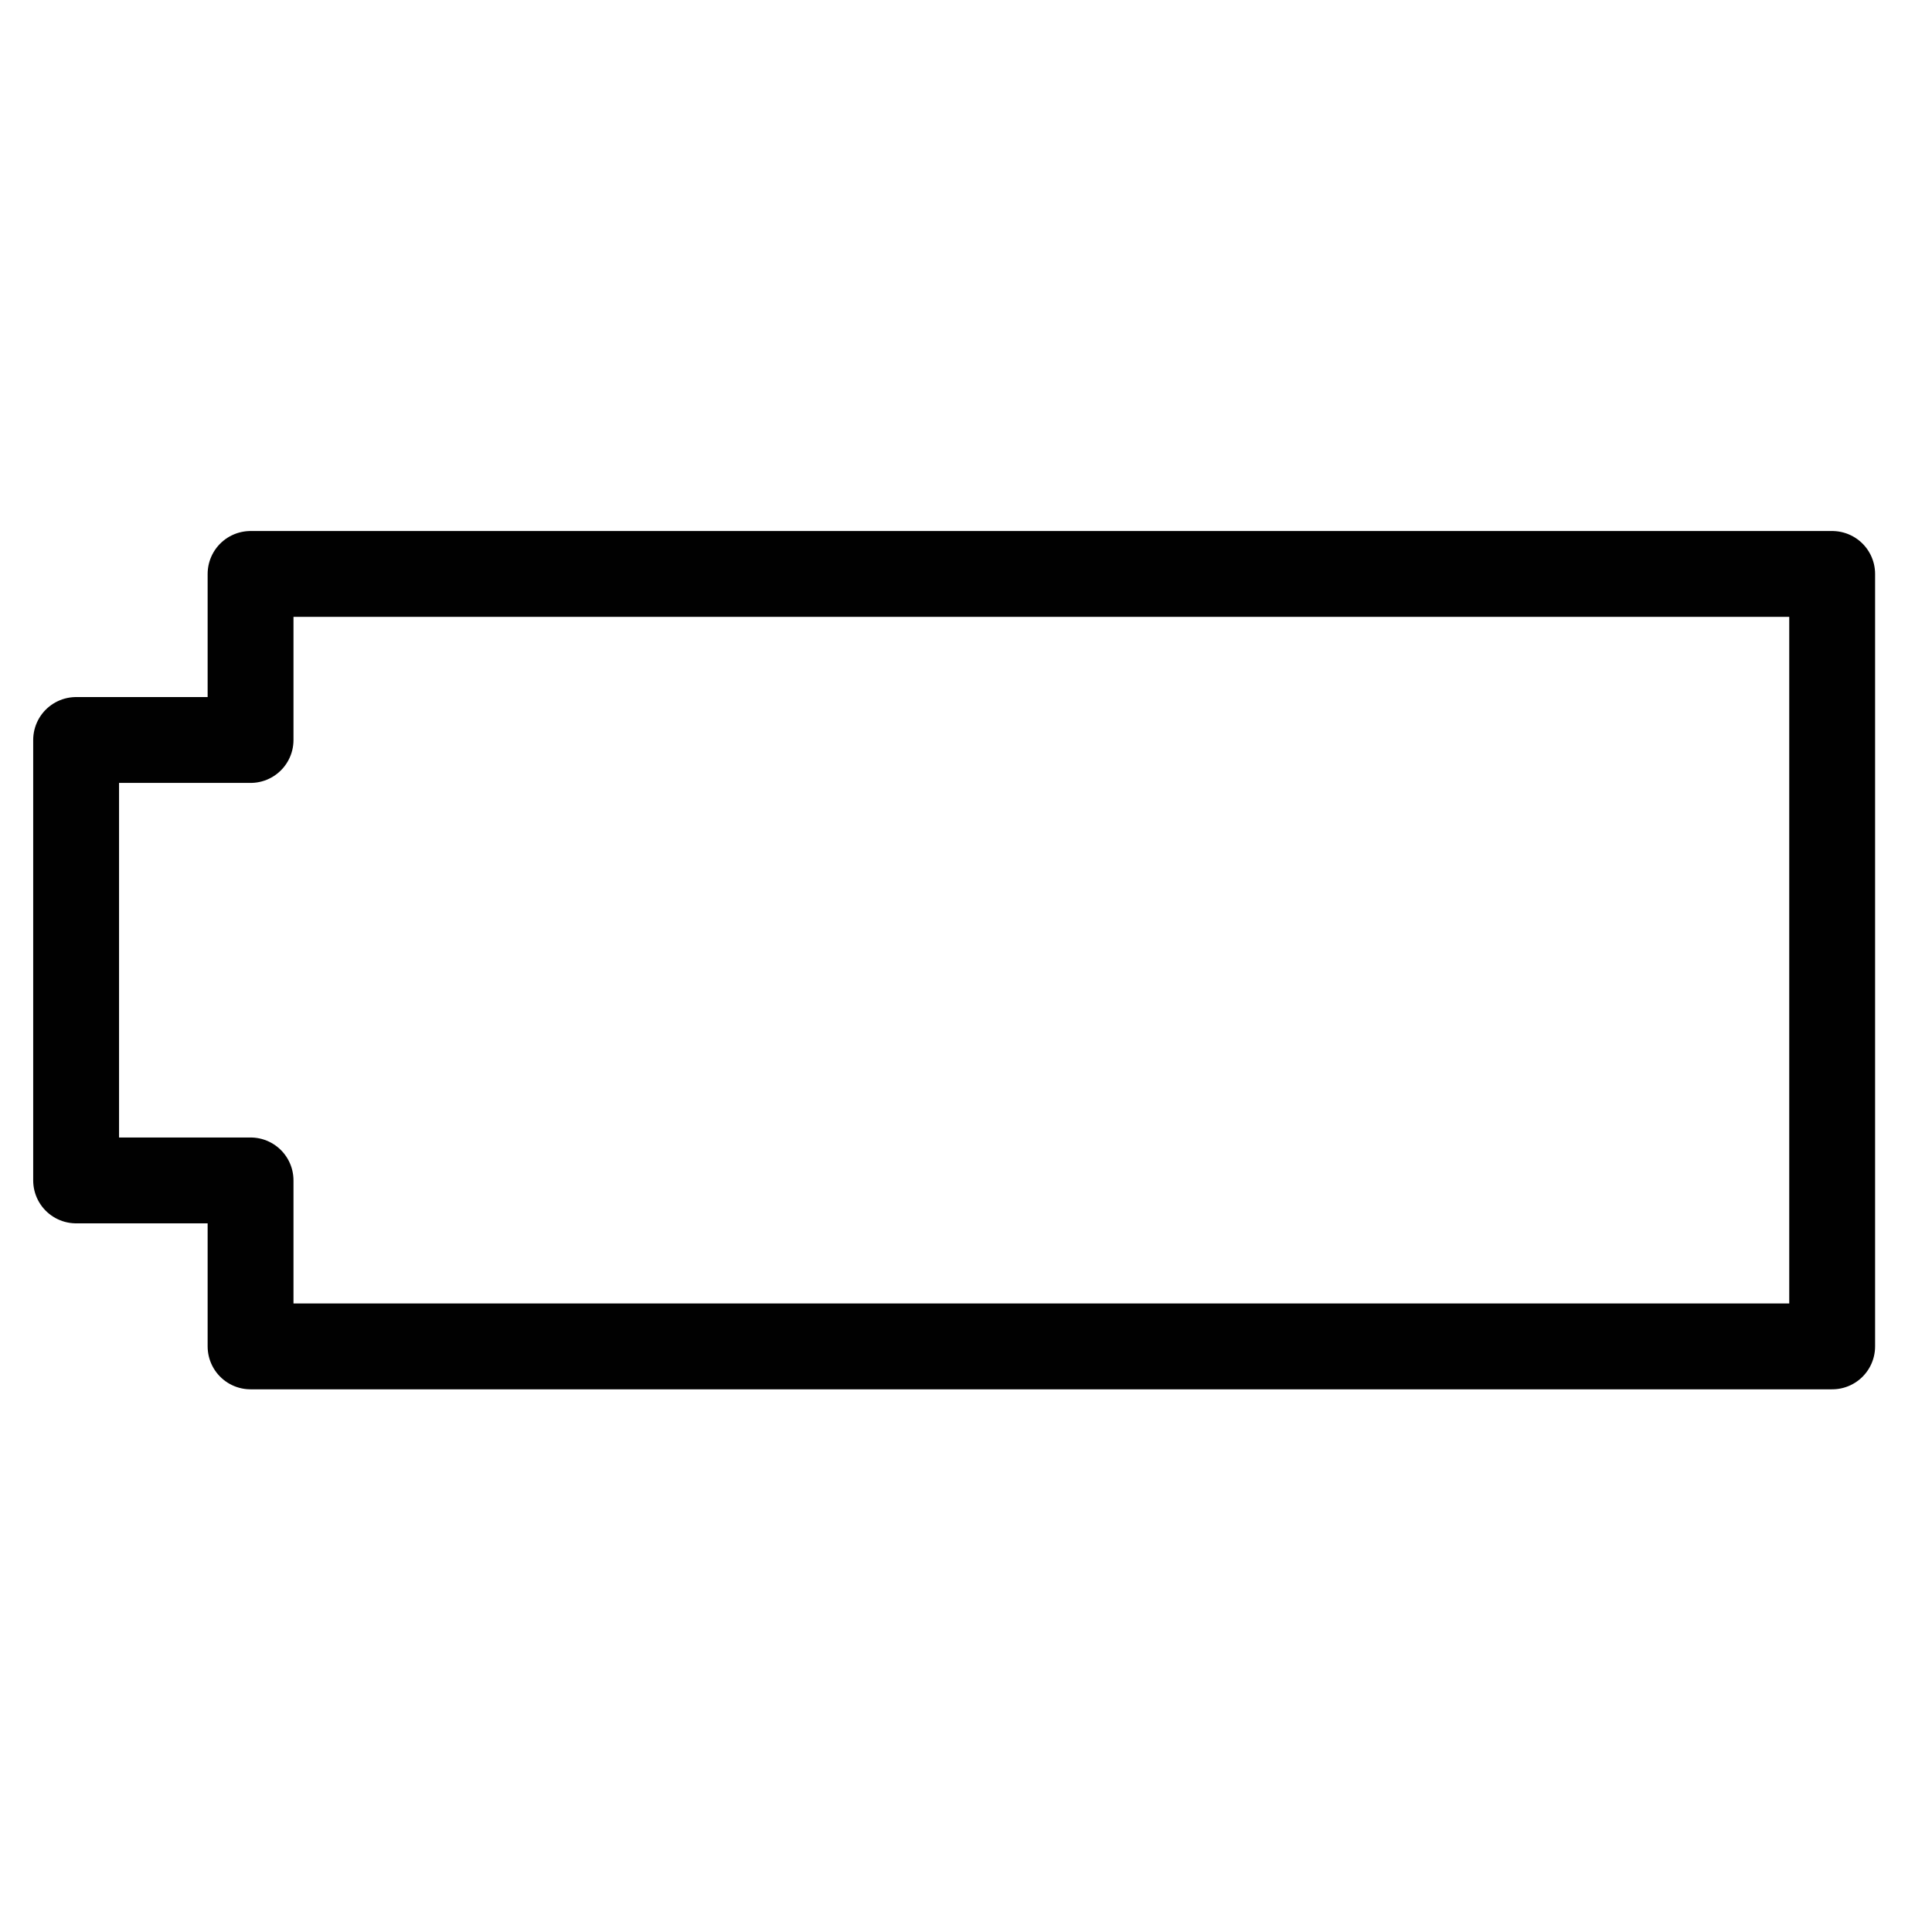
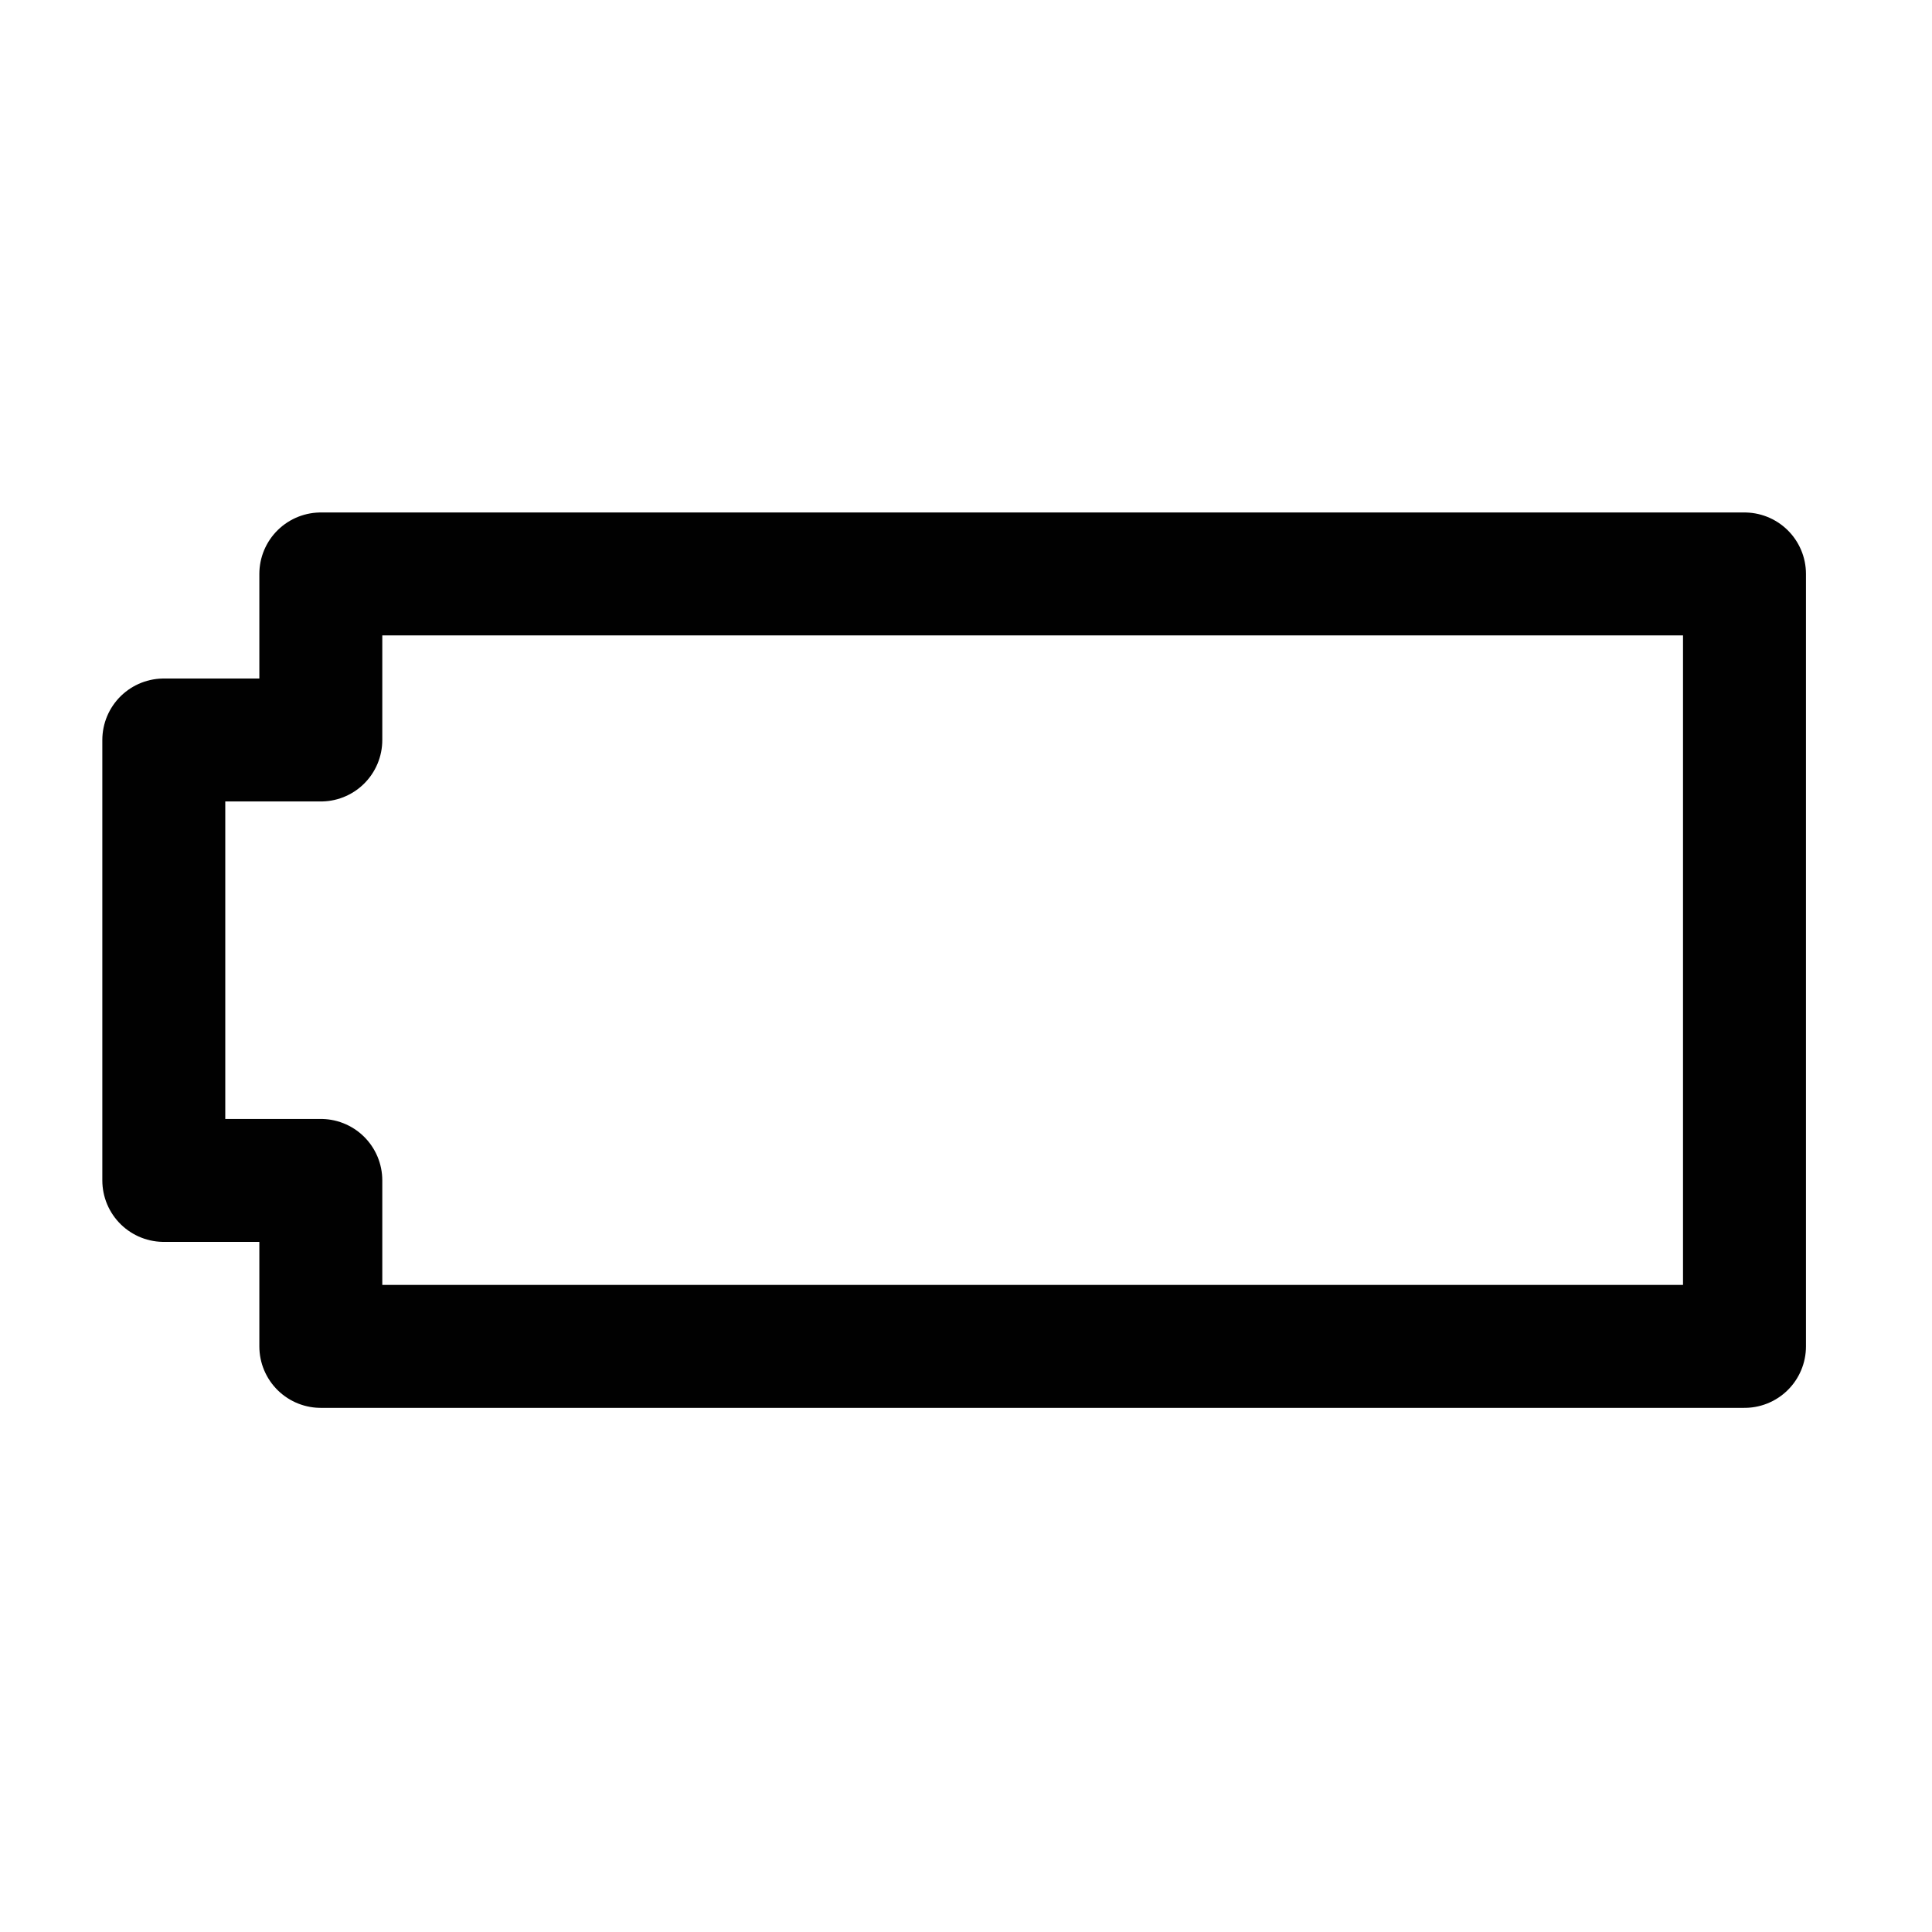
- <svg xmlns="http://www.w3.org/2000/svg" enable-background="new 0 0 55 55" height="55px" version="1.1" viewBox="0 0 55 55" width="55px" x="0px" xml:space="preserve" y="0px">
+ <svg xmlns="http://www.w3.org/2000/svg" enable-background="new 0 0 55 55" height="55px" id="Layer_1" version="1.1" viewBox="0 0 55 55" width="55px" x="0px" xml:space="preserve" y="0px">
  <g display="block" id="device-battery-000">
-     <polygon display="inline" fill="none" points="   52.158,16.339 7.133,16.339 7.133,21.066 2.167,21.066 2.167,33.604 7.133,33.604 7.133,38.329 52.158,38.329  " stroke="#010101" stroke-linecap="round" stroke-linejoin="round" stroke-width="2.444" />
+     <polygon display="inline" fill="none" points="   49.662,16.339 9.133,16.339 9.133,21.066 4.663,21.066 4.663,33.604 9.133,33.604 9.133,38.329 49.662,38.329  " stroke="#010101" stroke-linecap="round" stroke-linejoin="round" stroke-width="3.5" />
  </g>
</svg>
